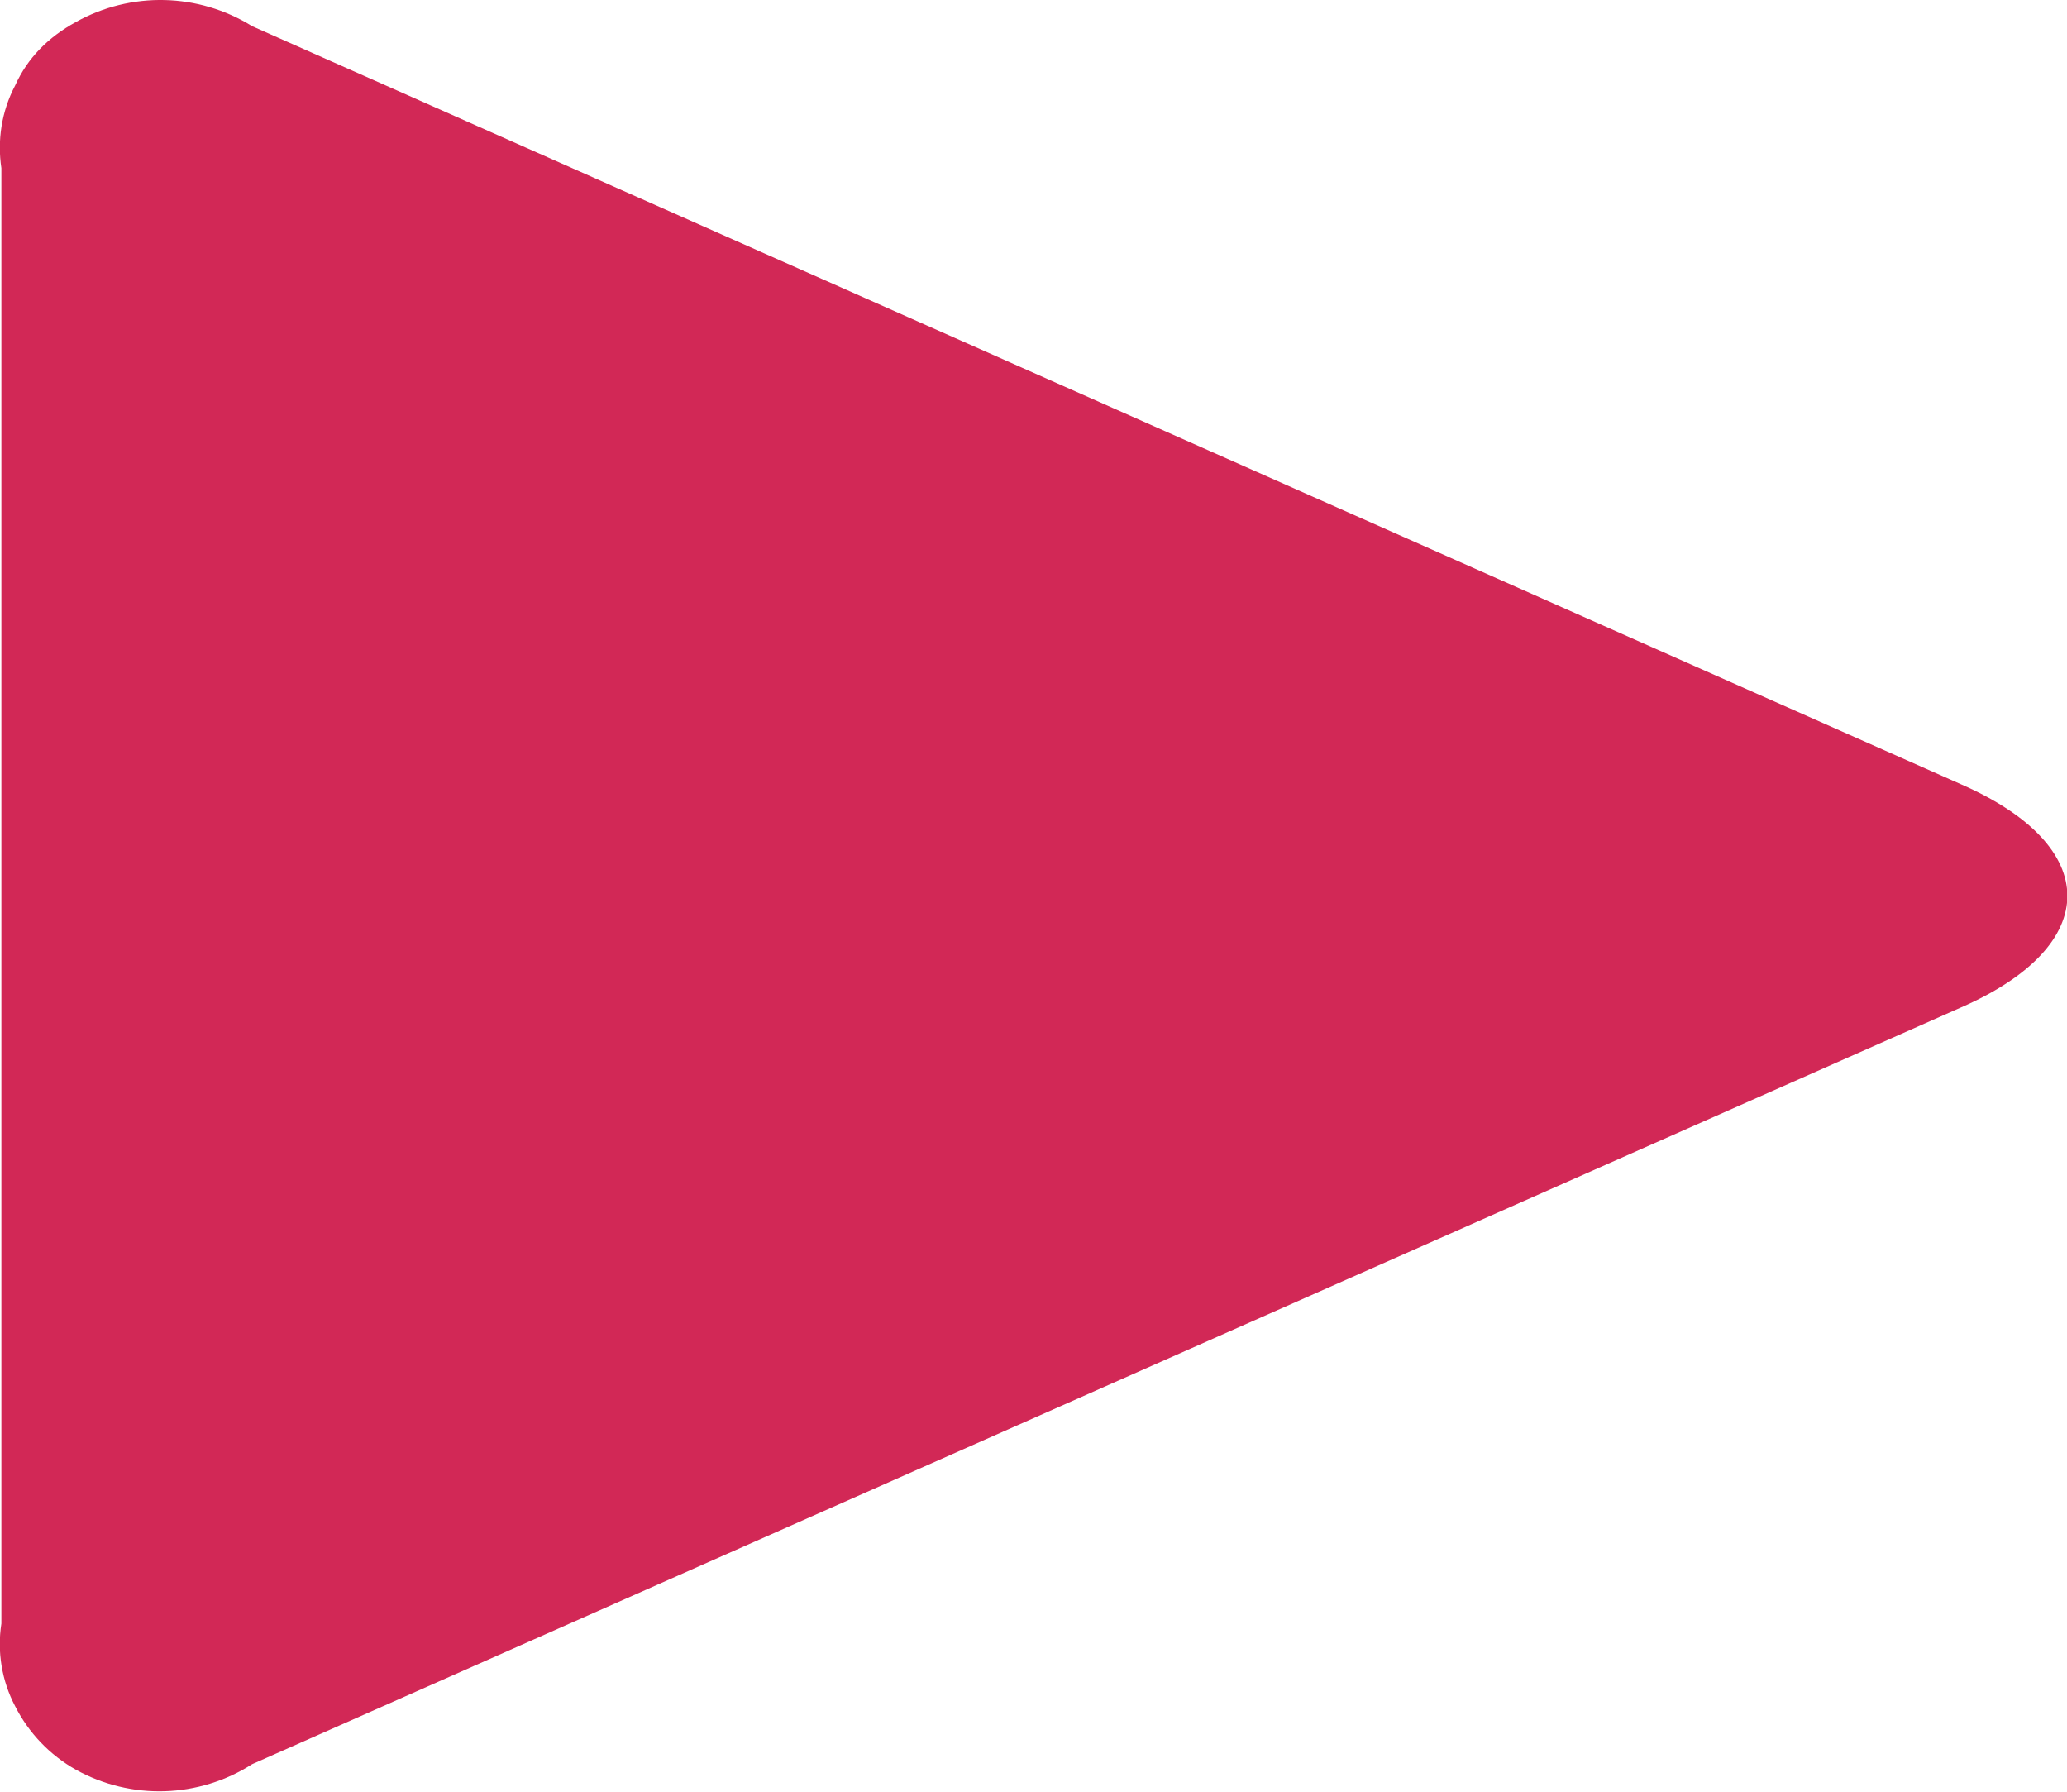
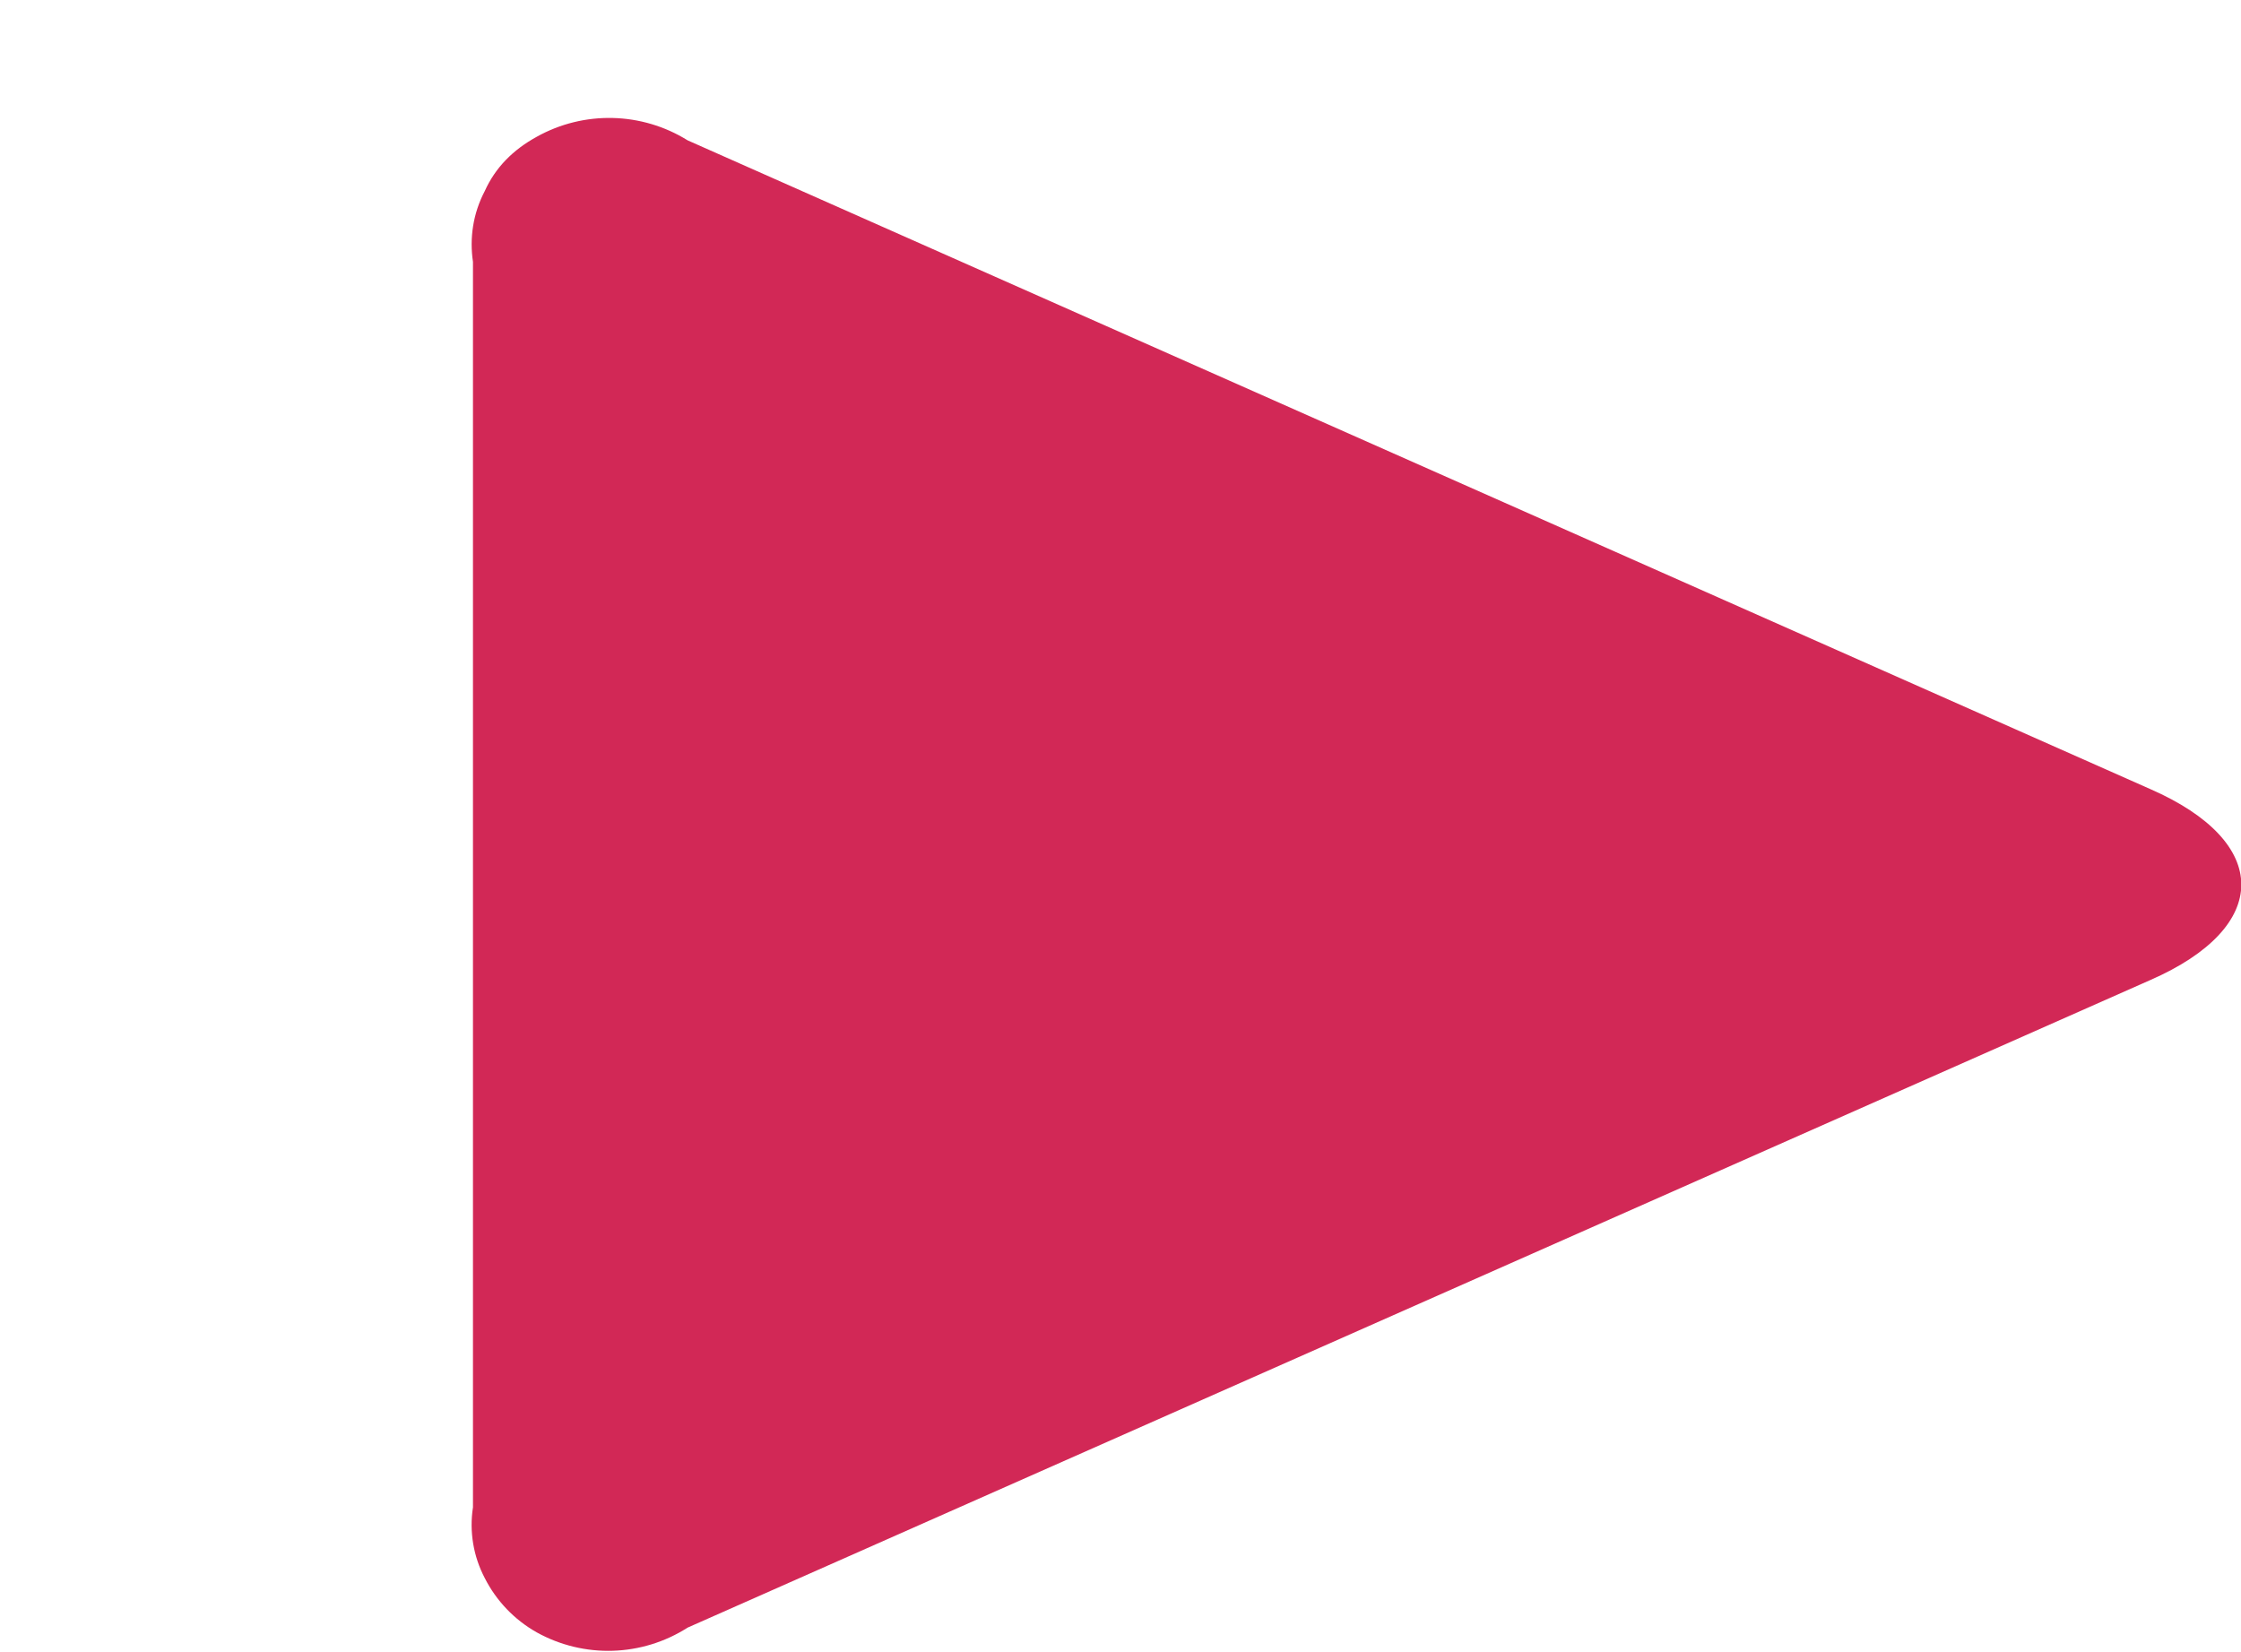
- <svg xmlns="http://www.w3.org/2000/svg" fill="none" height="13" width="15">
+ <svg xmlns="http://www.w3.org/2000/svg" width="19" height="14" viewBox="-4 -1 19 14">
  <path d="M1.83 12.8a1.25 1.25 0 01-1.28.04 1.1 1.1 0 01-.44-.46.97.97 0 01-.1-.6V1.22c-.03-.2 0-.41.1-.6C.2.42.35.27.55.16a1.26 1.26 0 011.28.03l12.4 5.5c1.03.45 1.03 1.17 0 1.62z" fill="#d22856" />
</svg>
